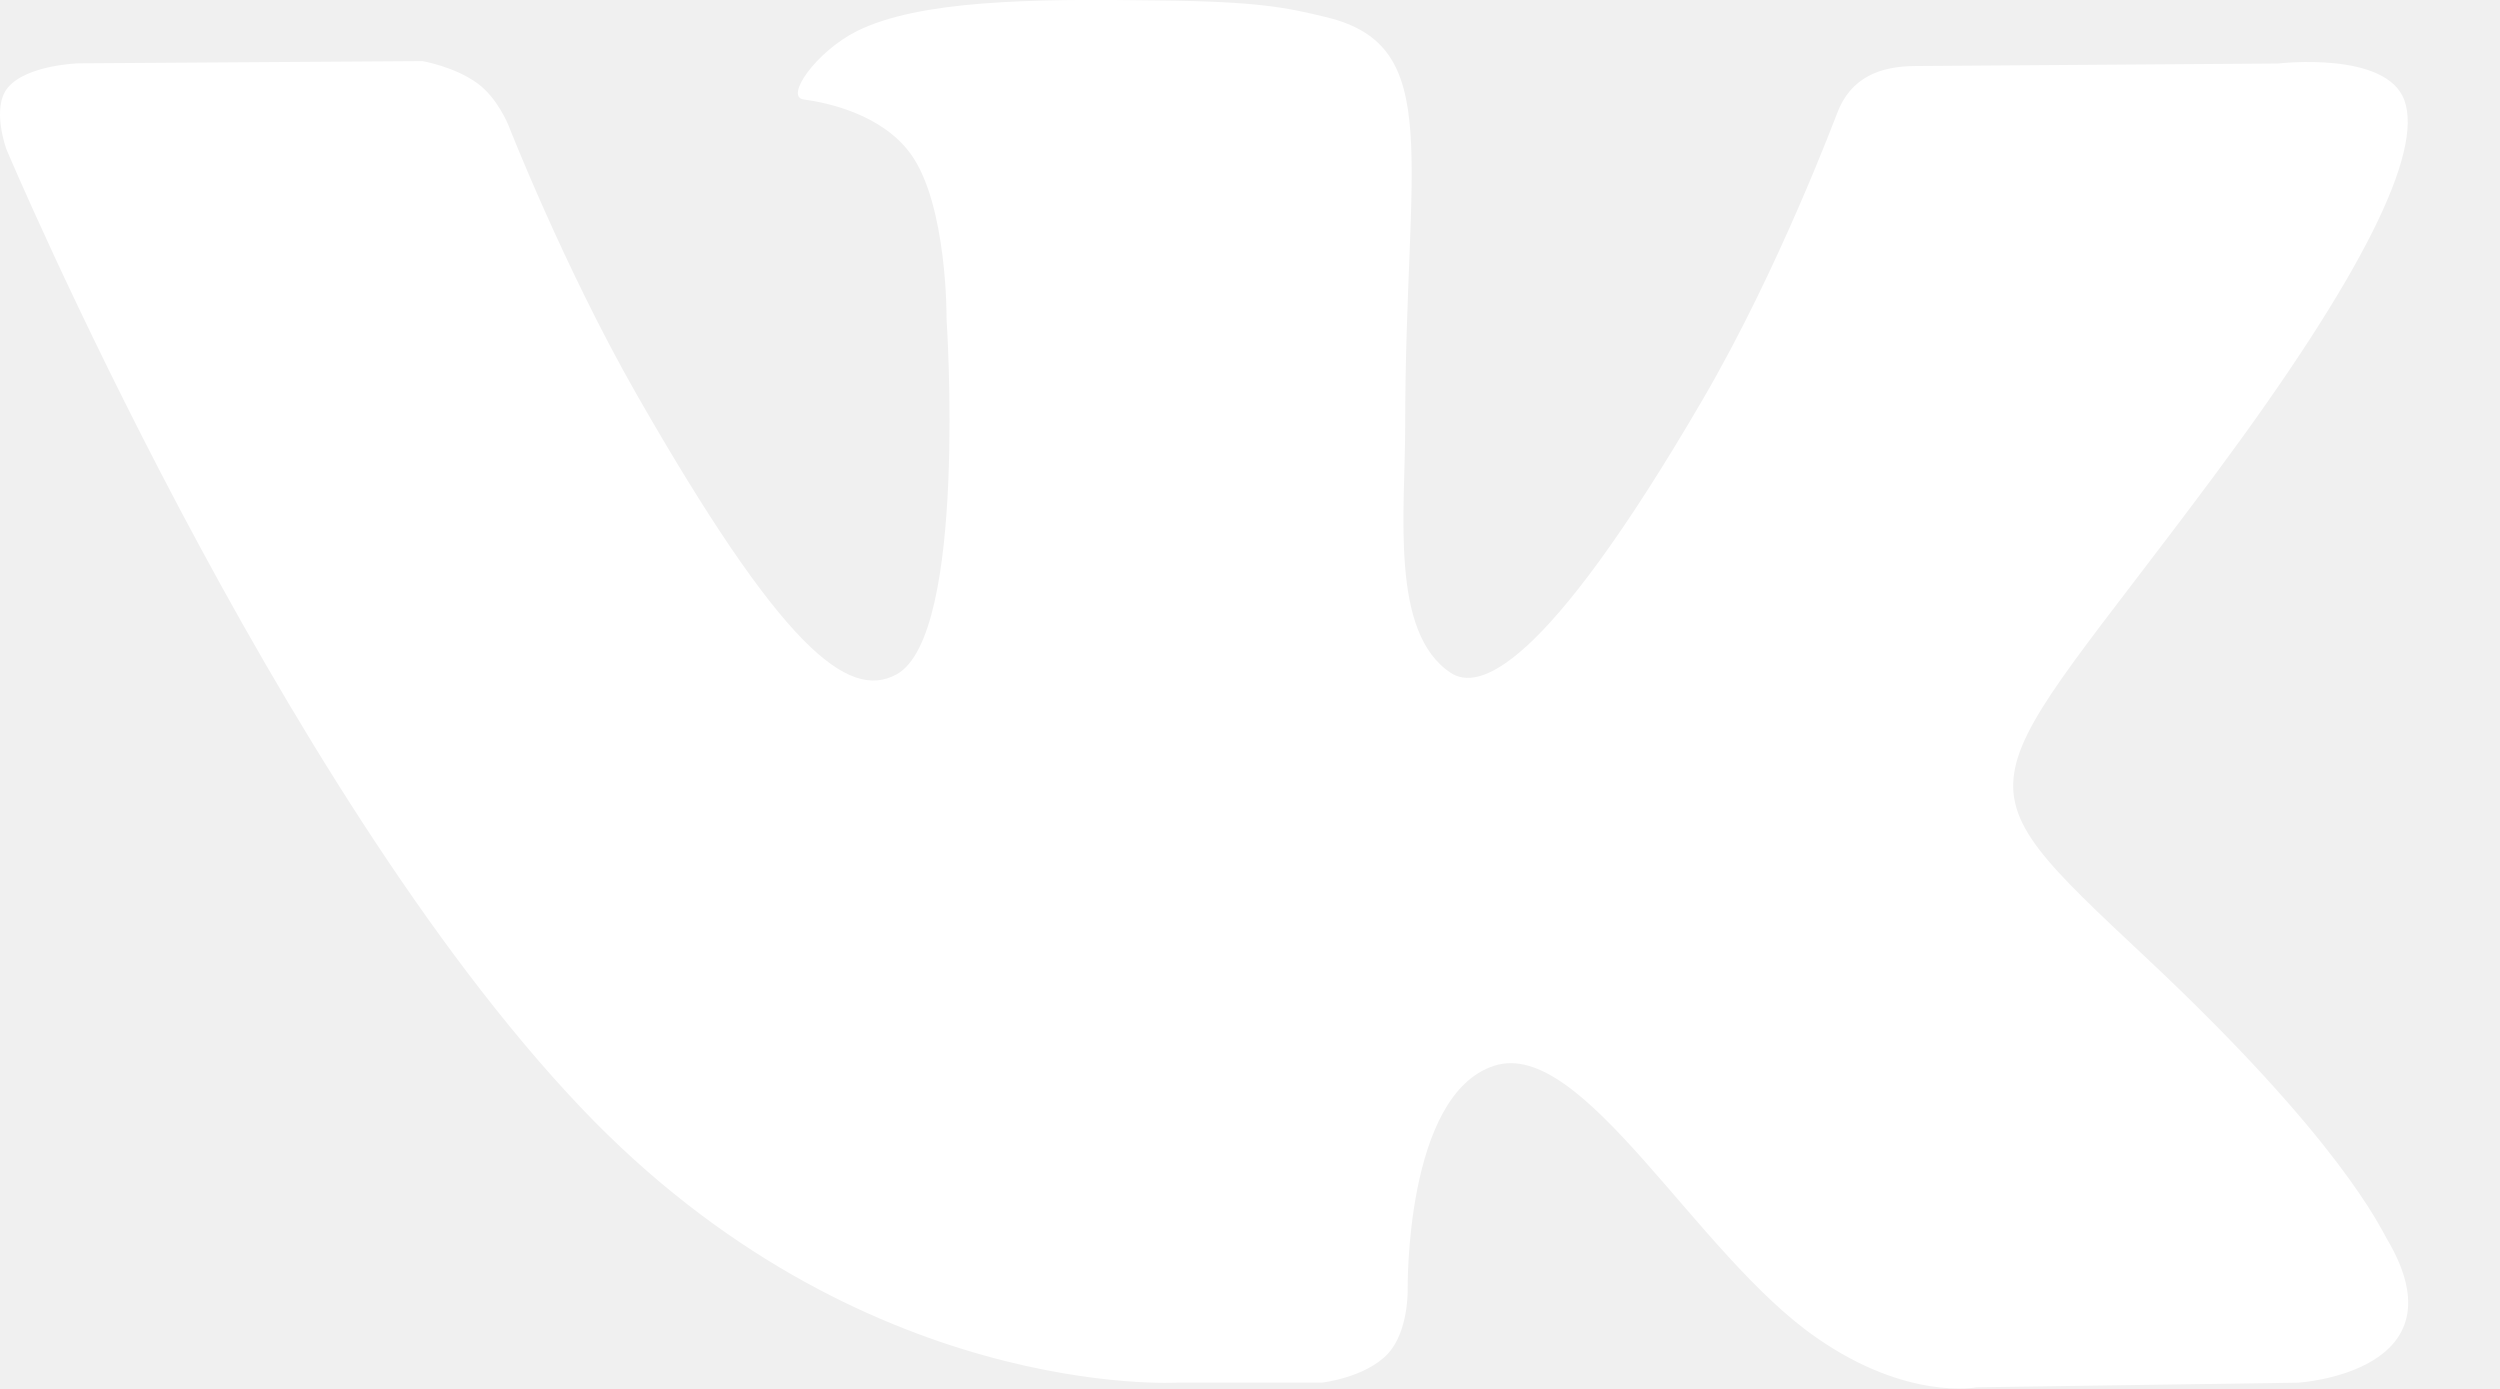
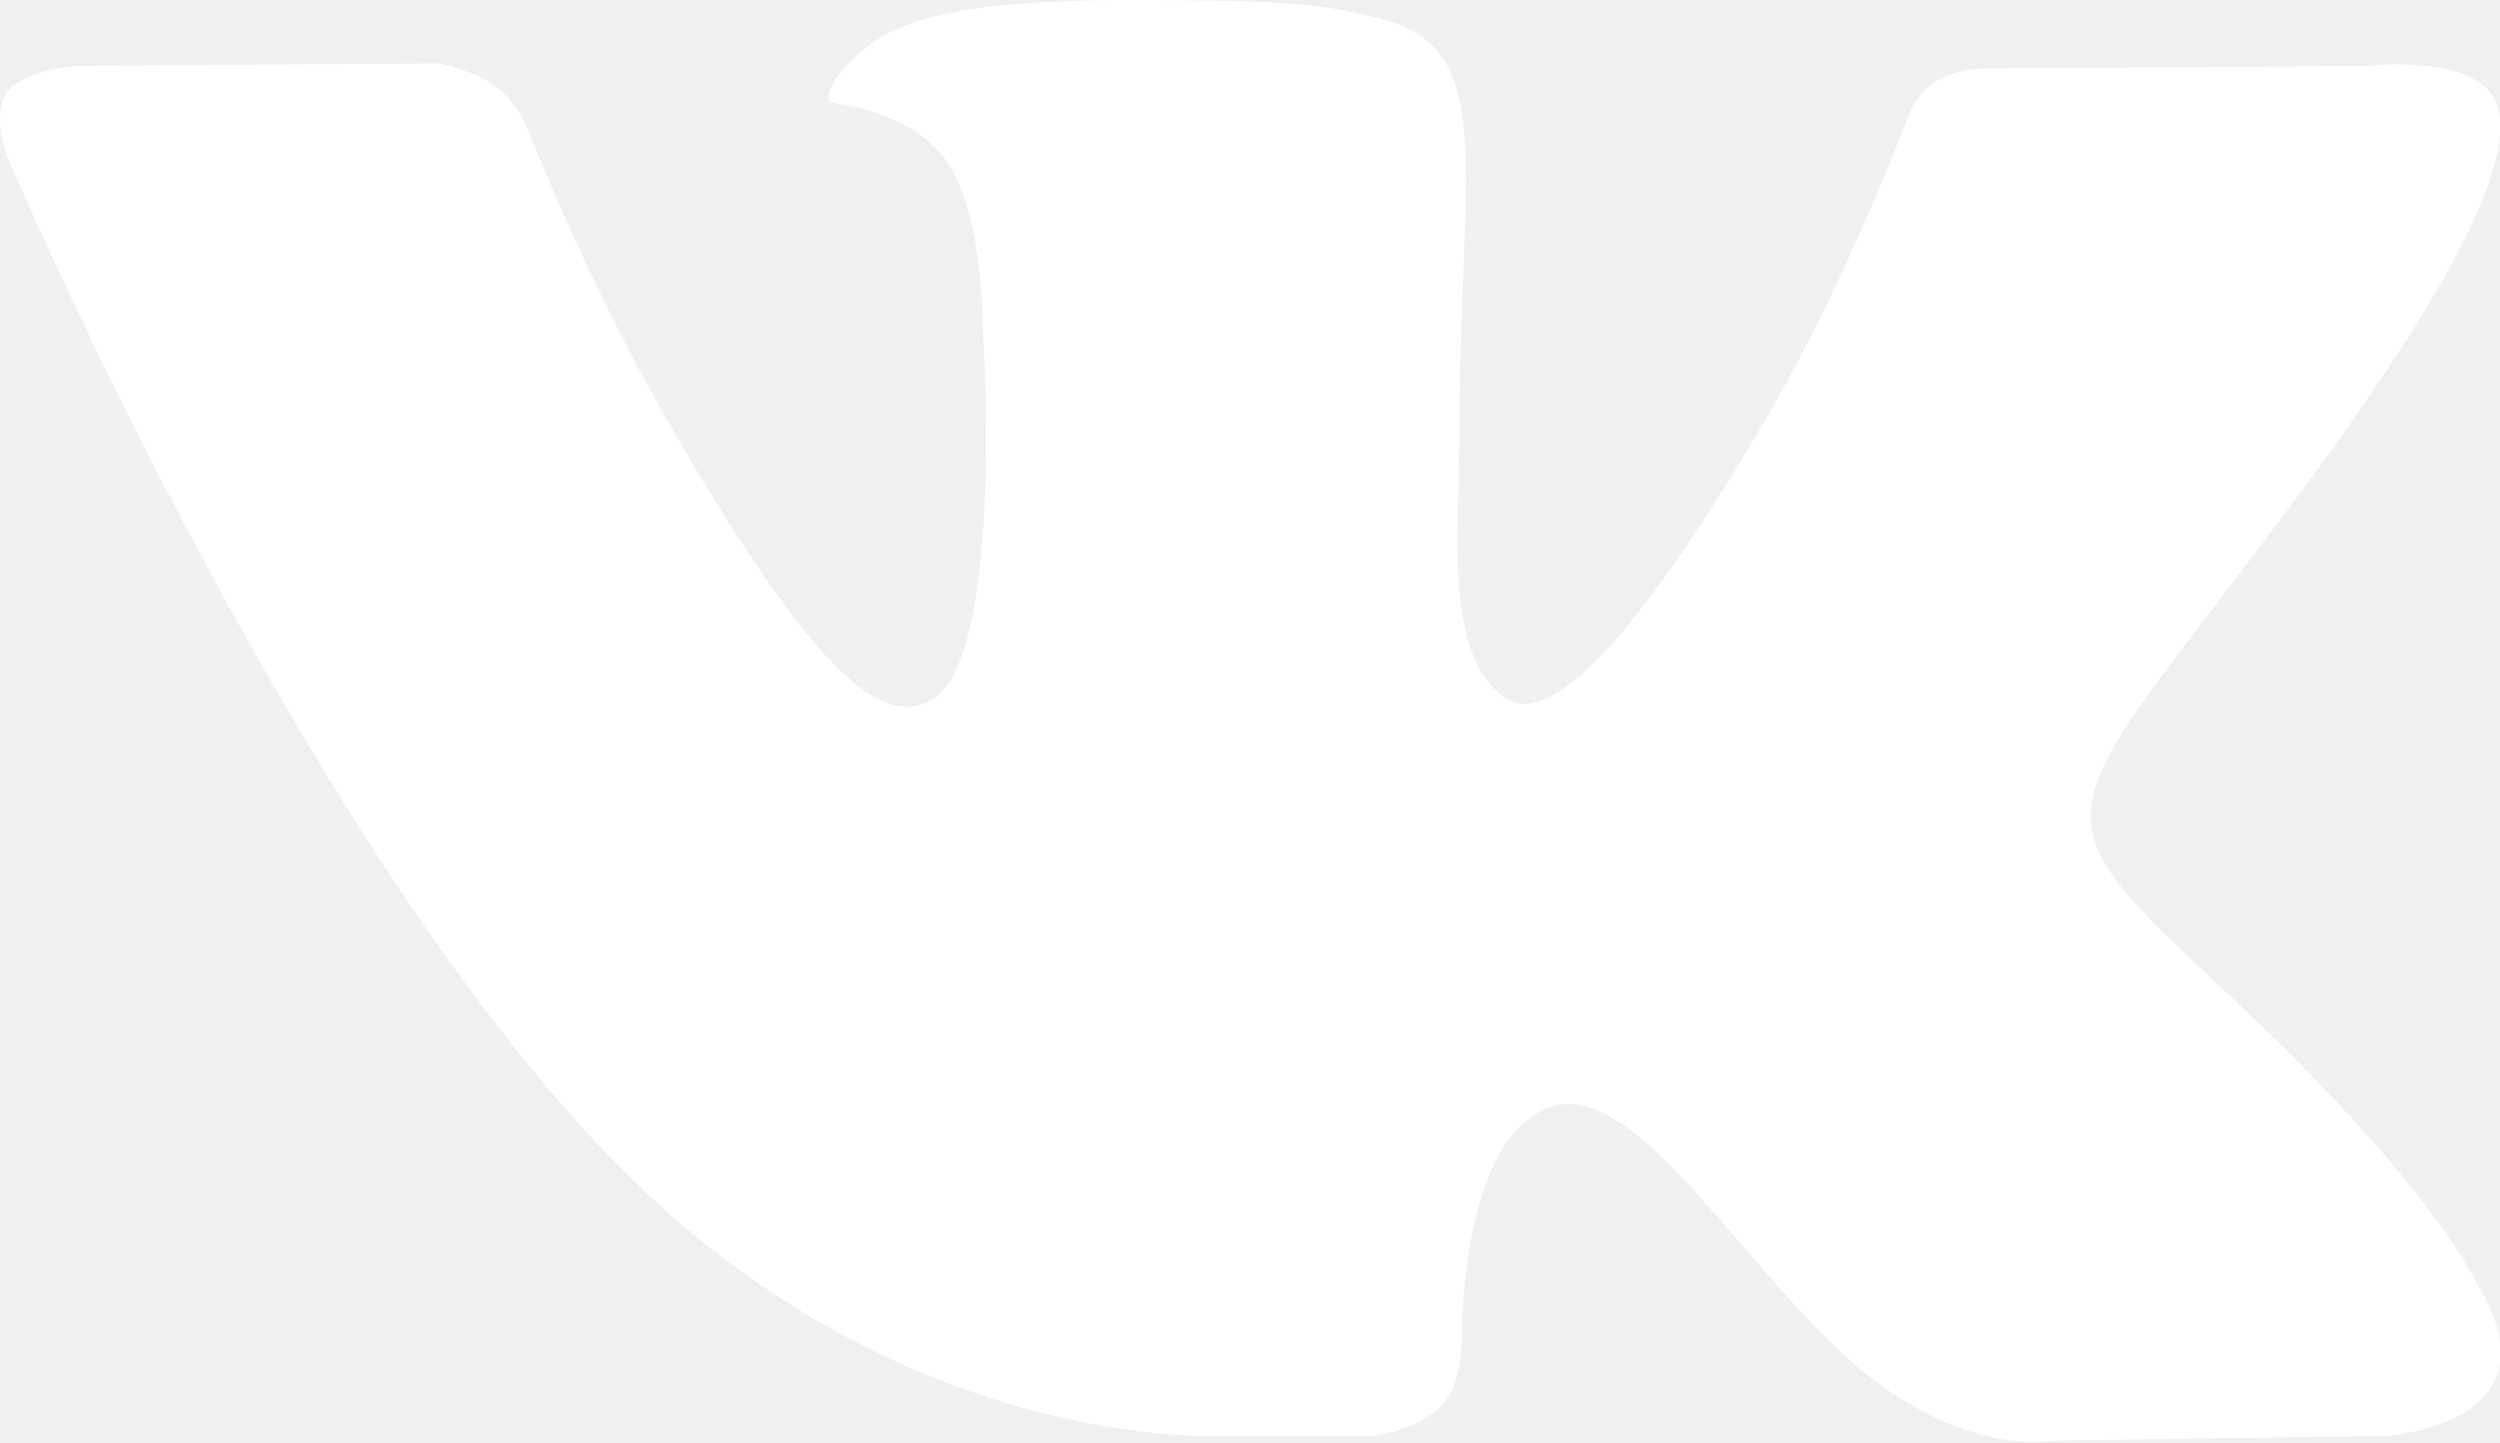
- <svg xmlns="http://www.w3.org/2000/svg" width="27" height="15" viewBox="0 0 27 15" fill="none">
-   <path d="M16.138 11.51C17.094 11.201 18.318 13.55 19.621 14.449C20.599 15.13 21.348 14.983 21.348 14.983L24.821 14.933C24.821 14.933 26.636 14.821 25.778 13.379C25.707 13.259 25.275 12.31 23.193 10.357C21.016 8.314 21.311 8.645 23.932 5.113C25.529 2.96 26.168 1.645 25.968 1.085C25.776 0.546 24.603 0.686 24.603 0.686L20.69 0.713C20.309 0.714 19.986 0.832 19.839 1.228C19.836 1.232 19.218 2.894 18.394 4.307C16.653 7.296 15.958 7.455 15.67 7.268C15.009 6.835 15.176 5.531 15.176 4.604C15.176 1.707 15.608 0.499 14.33 0.187C13.903 0.083 13.591 0.015 12.502 0.005C11.11 -0.016 9.928 0.005 9.258 0.334C8.813 0.557 8.472 1.046 8.679 1.074C8.939 1.109 9.522 1.234 9.834 1.66C10.235 2.212 10.223 3.449 10.223 3.449C10.223 3.449 10.452 6.86 9.683 7.283C9.155 7.573 8.433 6.981 6.88 4.267C6.087 2.879 5.488 1.345 5.488 1.345C5.488 1.345 5.372 1.06 5.162 0.904C4.912 0.719 4.562 0.66 4.562 0.66L0.848 0.684C0.848 0.684 0.29 0.7 0.085 0.946C-0.097 1.164 0.07 1.614 0.07 1.614C0.07 1.614 2.979 8.495 6.273 11.961C9.293 15.143 12.725 14.932 12.725 14.932H14.28C14.28 14.932 14.749 14.878 14.989 14.62C15.213 14.38 15.203 13.929 15.203 13.929C15.203 13.929 15.172 11.82 16.138 11.51Z" fill="white" />
+ <svg xmlns="http://www.w3.org/2000/svg" width="26" height="15" viewBox="0 0 26 15">
+   <path fill="#FFF" d="M16.138 11.51c.956-.309 2.18 2.04 3.483 2.939.978.681 1.727.534 1.727.534l3.473-.05s1.815-.112.957-1.554c-.071-.12-.503-1.069-2.585-3.022-2.177-2.043-1.882-1.712.739-5.244 1.597-2.153 2.236-3.468 2.036-4.028-.192-.539-1.365-.399-1.365-.399L20.69.713c-.381.001-.704.119-.851.515-.003.004-.621 1.666-1.445 3.079-1.741 2.989-2.436 3.148-2.724 2.961-.661-.433-.494-1.737-.494-2.664 0-2.897.432-4.105-.846-4.417-.427-.104-.739-.172-1.828-.182-1.392-.021-2.574 0-3.244.329-.445.223-.786.712-.579.74.26.035.843.16 1.155.586.401.552.389 1.789.389 1.789s.229 3.411-.54 3.834c-.528.29-1.25-.302-2.803-3.016-.793-1.388-1.392-2.922-1.392-2.922s-.116-.285-.326-.441c-.25-.185-.6-.244-.6-.244L.848.684S.29.7.085.946c-.182.218-.015.668-.015.668s2.909 6.881 6.203 10.347c3.02 3.182 6.452 2.971 6.452 2.971h1.555s.469-.054.709-.312c.224-.24.214-.691.214-.691s-.031-2.109.935-2.419z" />
</svg>
